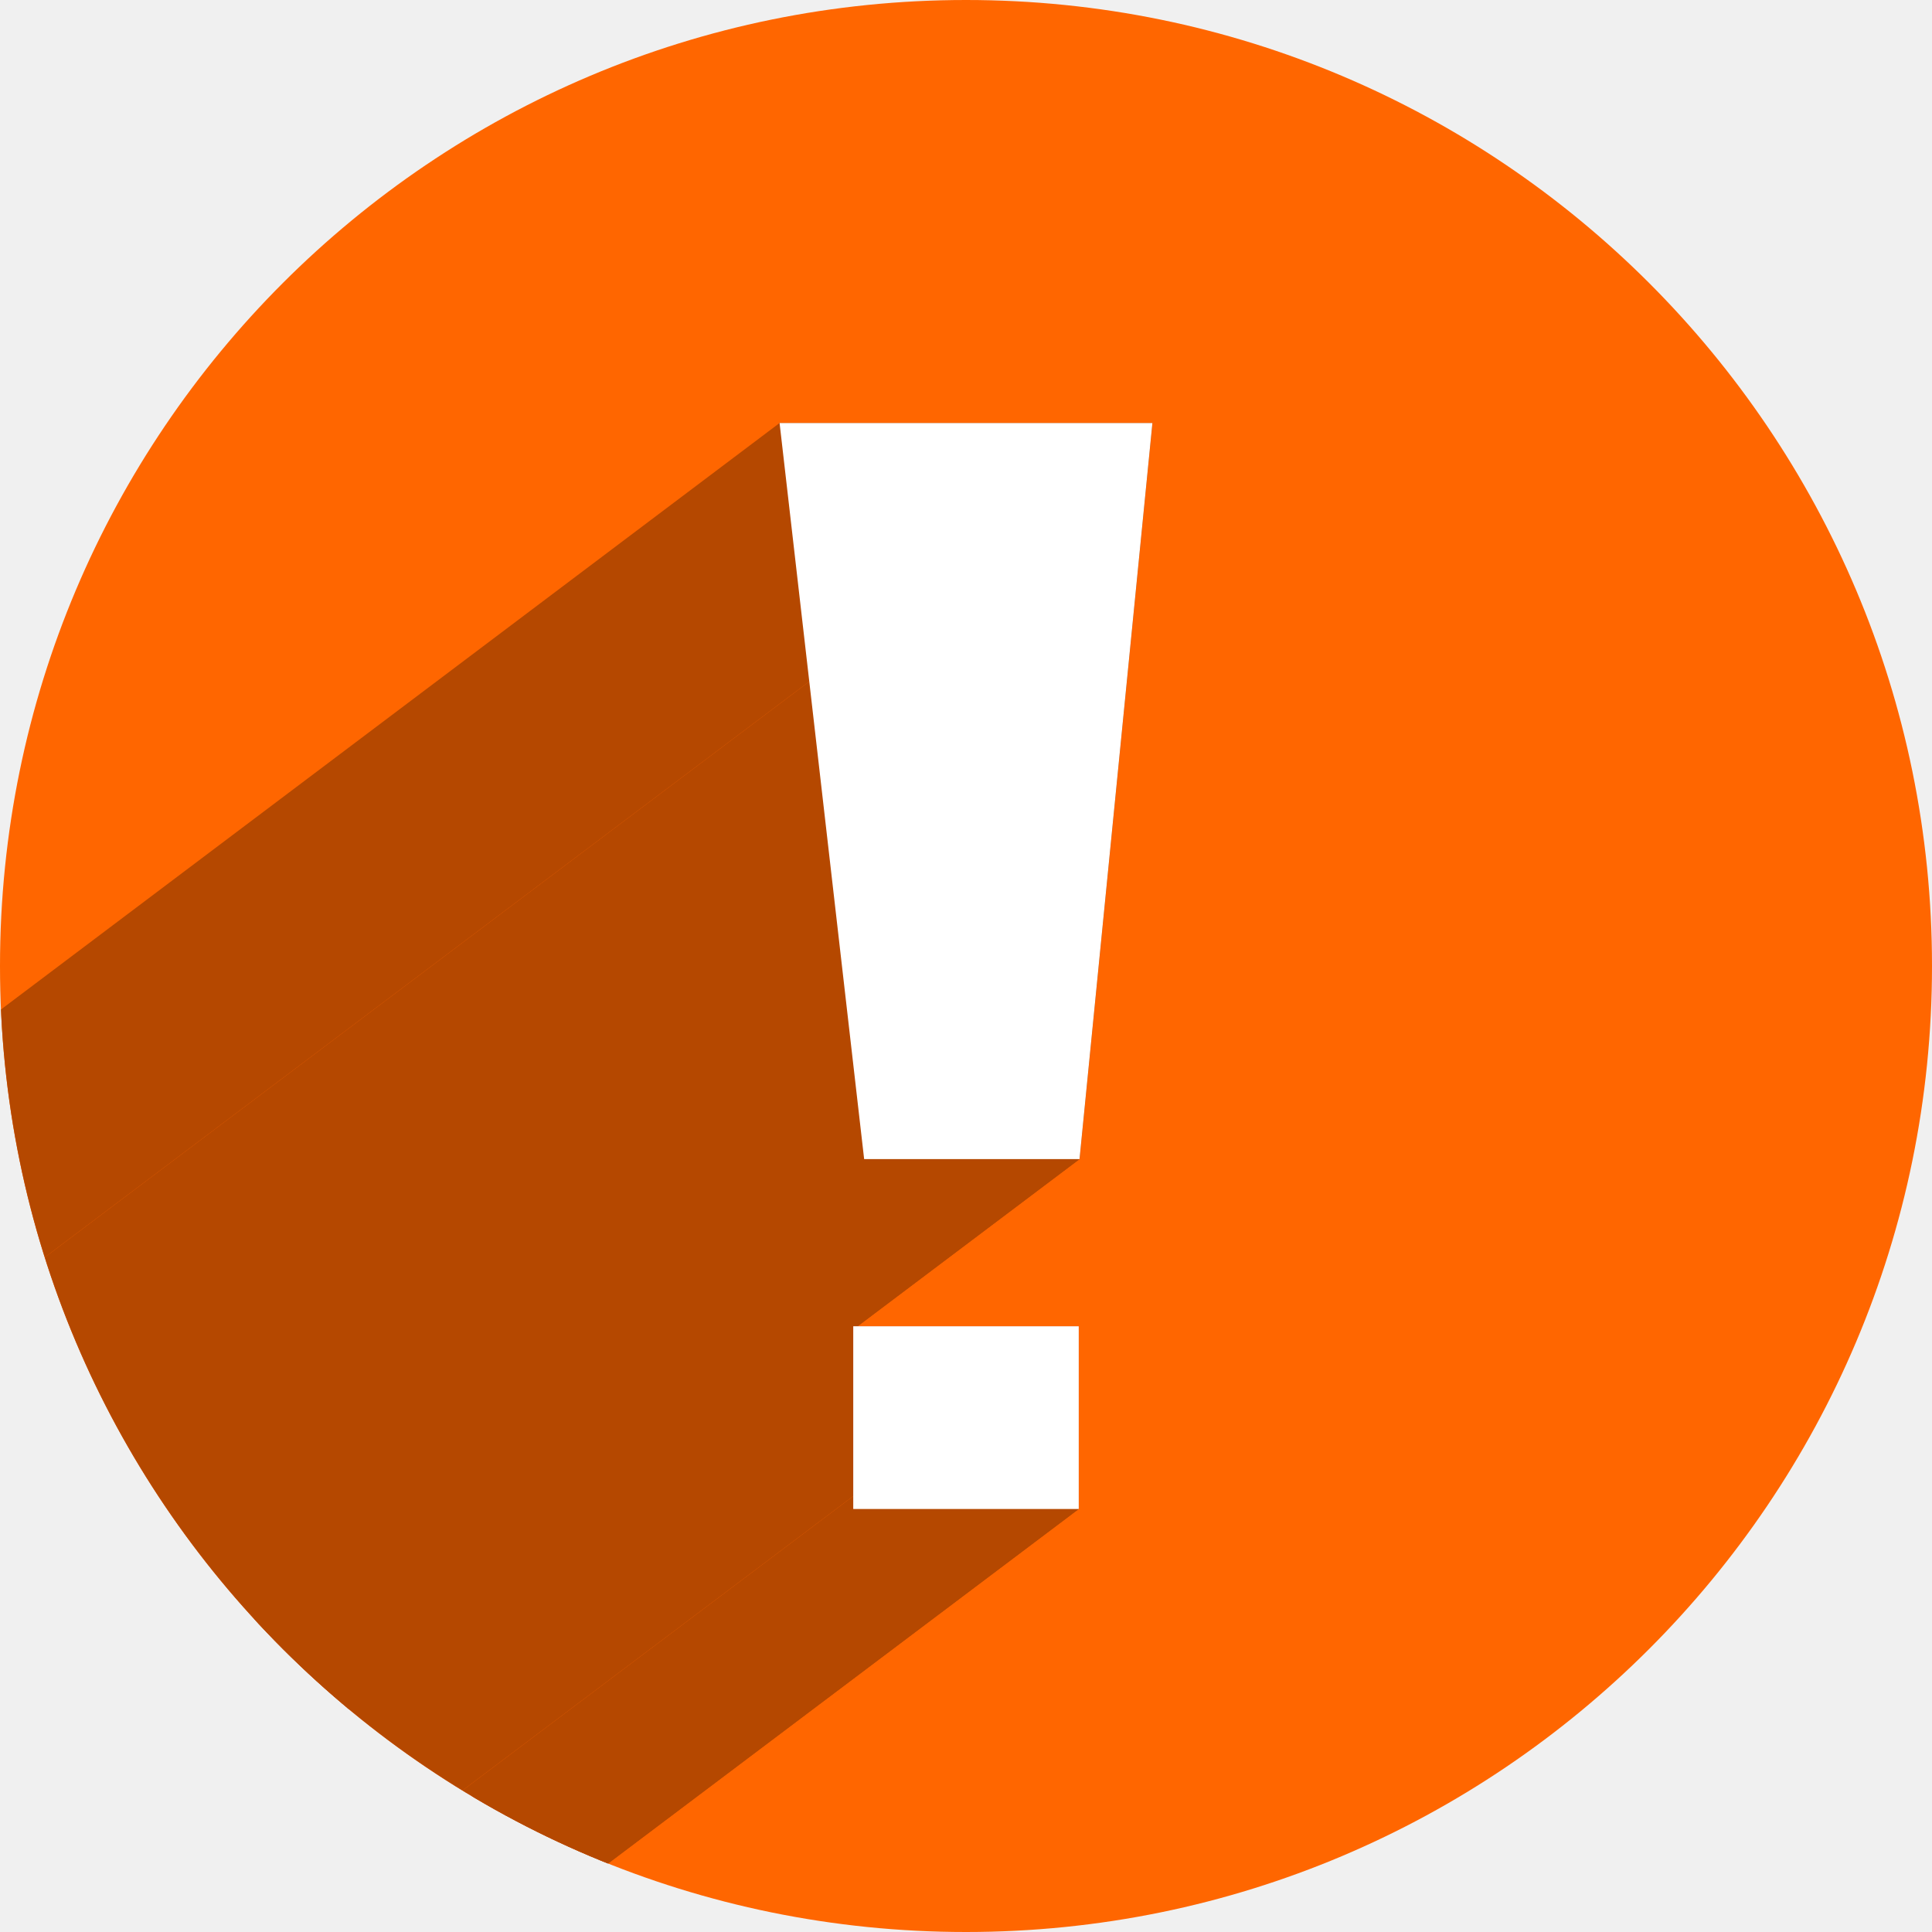
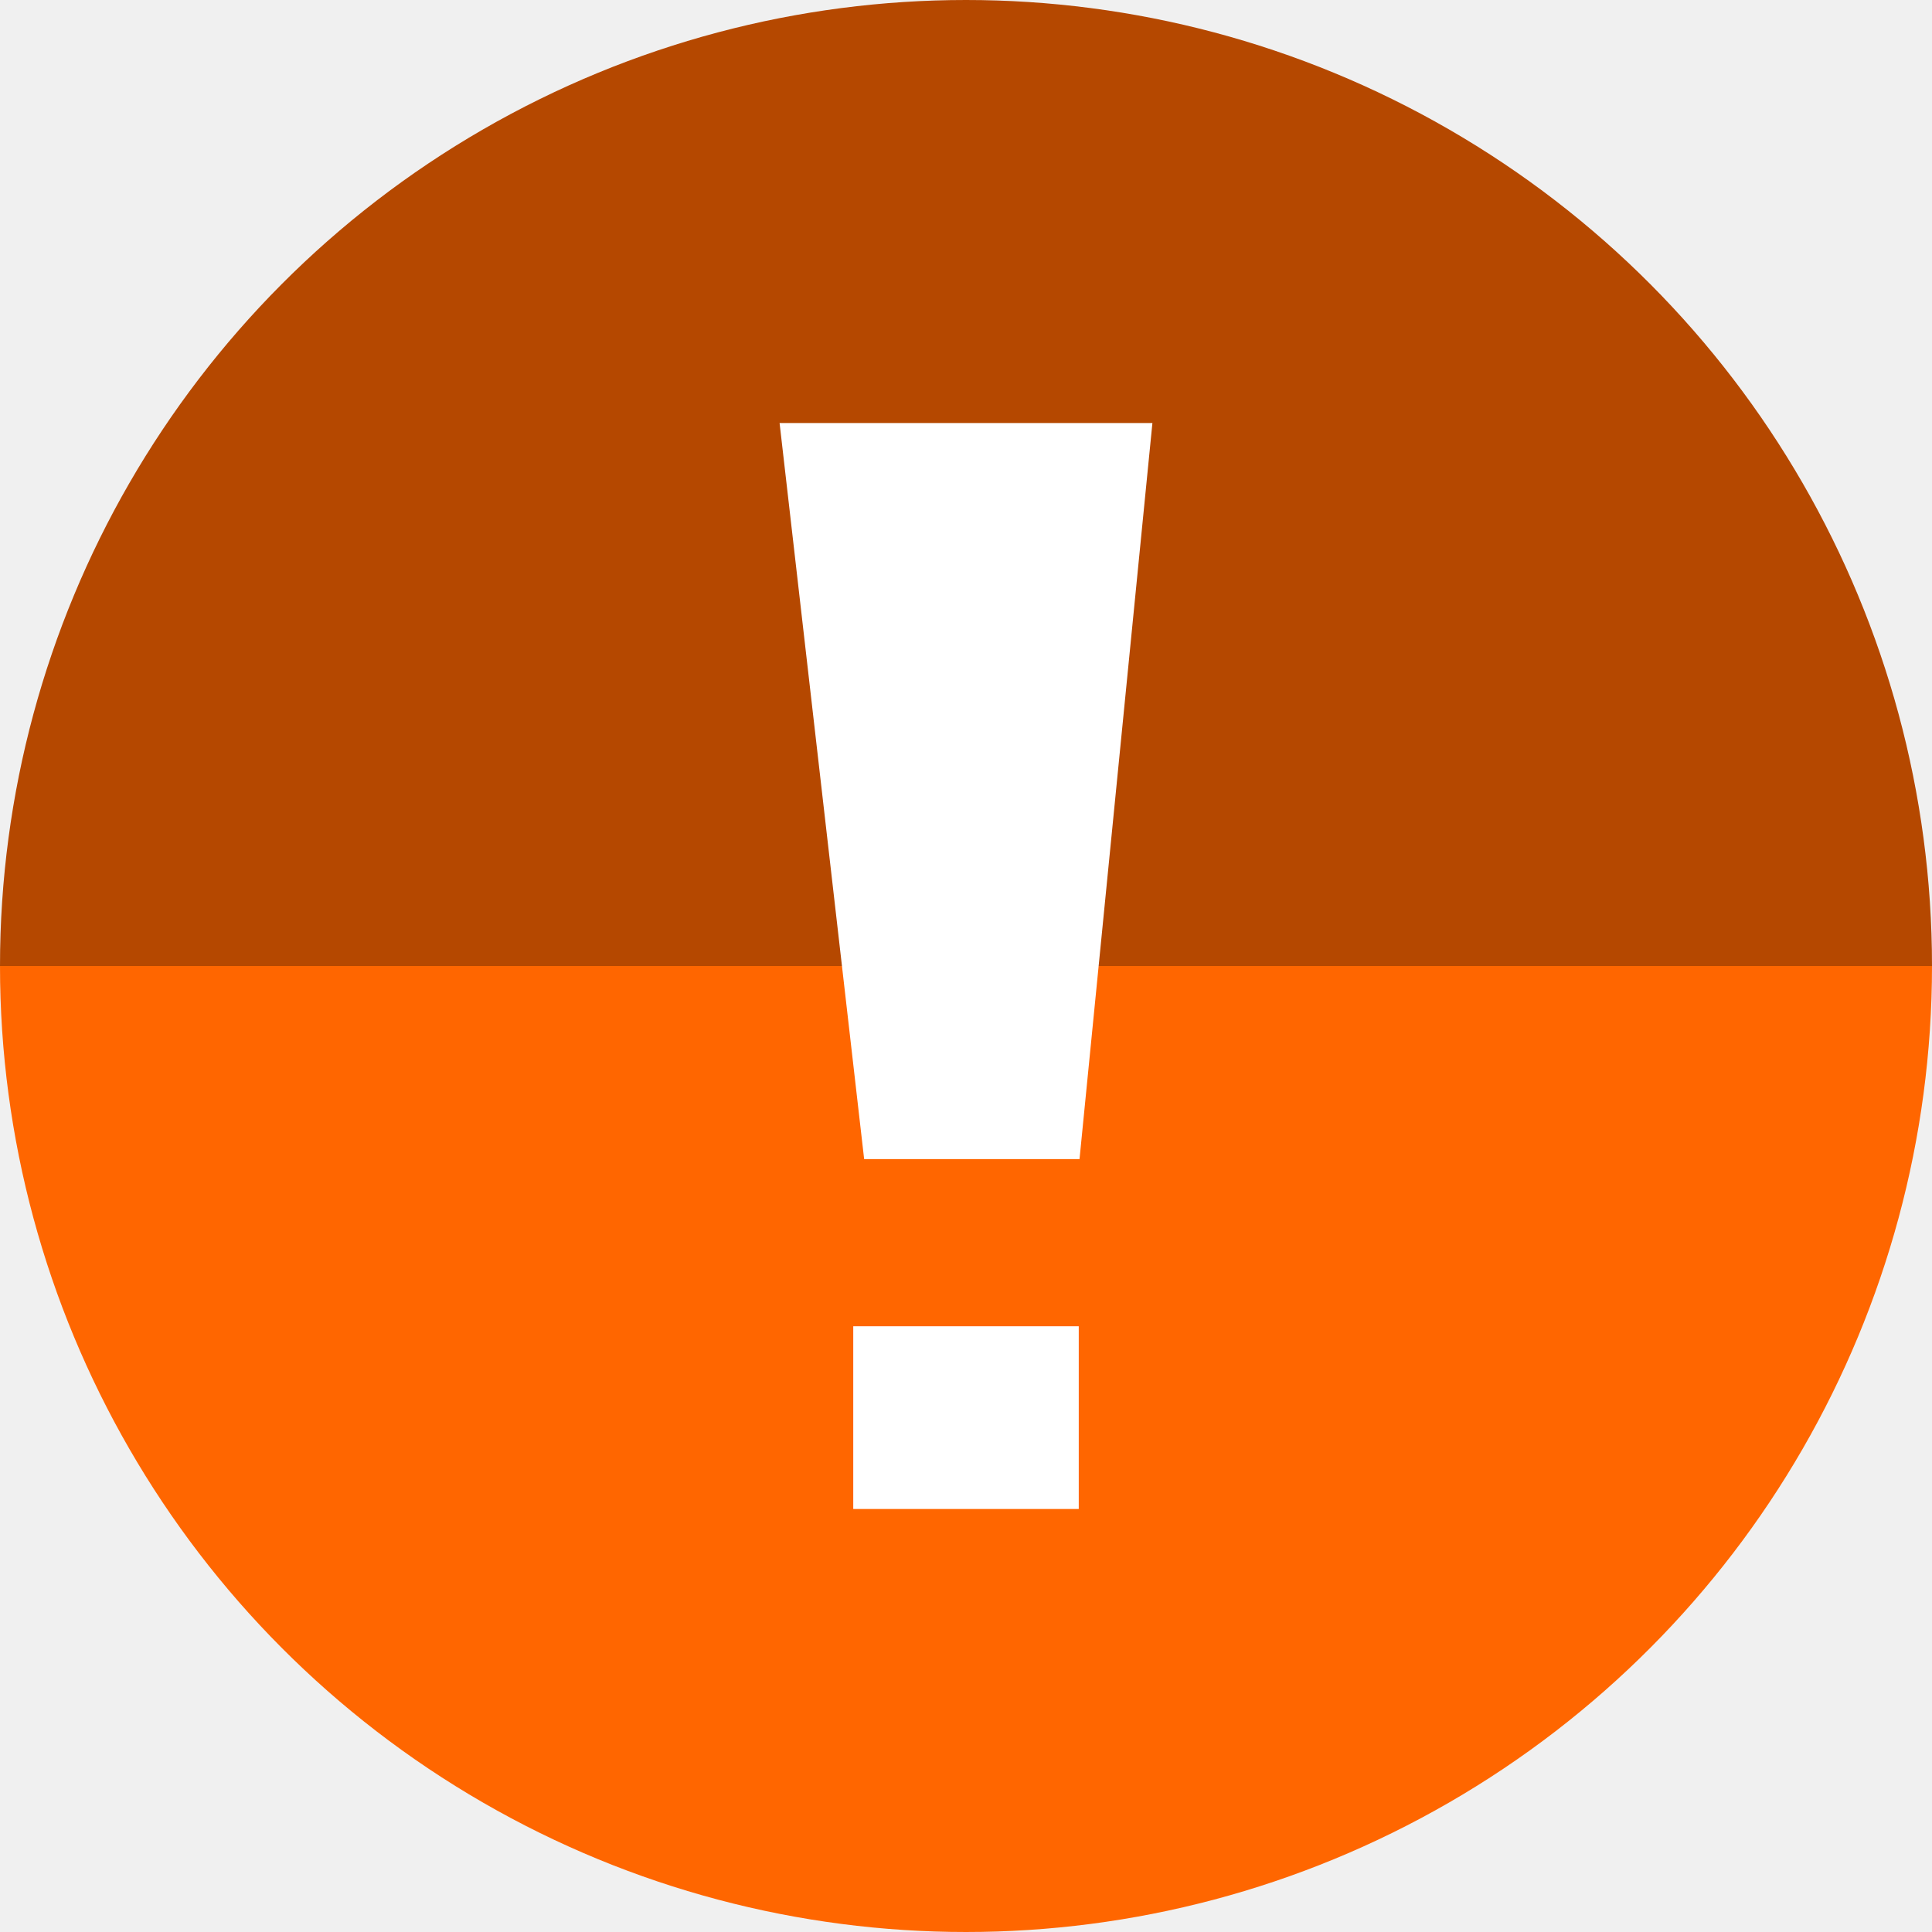
<svg xmlns="http://www.w3.org/2000/svg" width="256" height="256" viewBox="0 0 256 256" id="svg2" version="1.1">
  <defs id="defs4">
    <clipPath id="clipPath4174" clipPathUnits="userSpaceOnUse">
      <circle r="128" cy="924.362" cx="128" id="circle4176" style="fill:#cc2828;fill-opacity:1;stroke:none;stroke-width:0;stroke-linecap:round;stroke-linejoin:round;stroke-miterlimit:4;stroke-dasharray:none;stroke-opacity:1" />
    </clipPath>
    <clipPath clipPathUnits="userSpaceOnUse" id="clipPath4297">
      <circle r="88.942" cy="917.048" cx="128" id="circle4299" style="fill:#00baff;fill-opacity:1;stroke:none;stroke-width:0;stroke-linecap:round;stroke-linejoin:round;stroke-miterlimit:4;stroke-dasharray:none;stroke-opacity:1" />
    </clipPath>
    <clipPath id="clipPath4598" clipPathUnits="userSpaceOnUse">
      <circle r="128" cy="924.362" cx="132.614" id="circle4600" style="fill:#00baff;fill-opacity:1;stroke:none;stroke-width:0;stroke-linecap:round;stroke-linejoin:round;stroke-miterlimit:4;stroke-dasharray:none;stroke-opacity:1" />
    </clipPath>
    <clipPath clipPathUnits="userSpaceOnUse" id="clipPath4714">
      <ellipse cy="924.362" cx="128" id="circle4716" style="fill:#ff6600;fill-opacity:1;stroke:none;stroke-width:0;stroke-linecap:round;stroke-linejoin:round;stroke-miterlimit:4;stroke-dasharray:none;stroke-opacity:1" rx="87.92" ry="116.723" />
    </clipPath>
  </defs>
  <g id="layer1" transform="translate(0,-796.3622)">
-     <circle style="fill:#ff6600;fill-opacity:1;stroke:none;stroke-width:0;stroke-linecap:round;stroke-linejoin:round;stroke-miterlimit:4;stroke-dasharray:none;stroke-opacity:1" id="path4136" cx="128" cy="924.362" r="128" />
-     <g style="fill:#b54800;fill-opacity:1" transform="matrix(1.455866,0,0,1.096617,-58.35078,-89.30875)" id="g4636" clip-path="url(#clipPath4714)">
-       <g id="g4660" style="fill:#b54800;fill-opacity:1">
-         <g id="g4662" style="font-style:normal;font-weight:normal;font-size:medium;line-height:125%;font-family:sans-serif;letter-spacing:0px;word-spacing:0px;fill:#b54800;fill-opacity:1;stroke:none;stroke-width:1px;stroke-linecap:butt;stroke-linejoin:miter;stroke-opacity:1">
-           <path id="path4664" d="M117.738 967.892L138.262 967.892L-215.292 1321.446L-235.815 1321.446Z" style="fill:#b54800;fill-opacity:1" />
-           <path id="path4666" d="M138.262 967.892L138.262 989.973L-215.292 1343.526L-215.292 1321.446Z" style="fill:#b54800;fill-opacity:1" />
-           <path id="path4668" d="M138.262 989.973L117.738 989.973L-235.815 1343.526L-215.292 1343.526Z" style="fill:#b54800;fill-opacity:1" />
-         </g>
-         <path style="font-style:normal;font-weight:normal;font-size:medium;line-height:125%;font-family:sans-serif;letter-spacing:0px;word-spacing:0px;fill:#b54800;fill-opacity:1;stroke:none;stroke-width:1px;stroke-linecap:butt;stroke-linejoin:miter;stroke-opacity:1" id="path4632" d="m 117.738,967.892 20.524,0 0,22.08 -20.524,0 z" />
-       </g>
-       <g id="g4671" style="fill:#b54800;fill-opacity:1">
-         <g id="g4673" style="font-style:normal;font-weight:normal;font-size:medium;line-height:125%;font-family:sans-serif;letter-spacing:0px;word-spacing:0px;fill:#b54800;fill-opacity:1;stroke:none;stroke-width:1px;stroke-linecap:butt;stroke-linejoin:miter;stroke-opacity:1">
-           <path id="path4675" d="M111.033 858.752L144.967 858.752L-208.587 1212.305L-242.52 1212.305Z" style="fill:#b54800;fill-opacity:1" />
-           <path id="path4677" d="M144.967 858.752L138.333 947.697L-215.221 1301.251L-208.587 1212.305Z" style="fill:#b54800;fill-opacity:1" />
-           <path id="path4679" d="M138.333 947.697L118.731 947.697L-234.823 1301.251L-215.221 1301.251Z" style="fill:#b54800;fill-opacity:1" />
-         </g>
-         <path style="font-style:normal;font-weight:normal;font-size:medium;line-height:125%;font-family:sans-serif;letter-spacing:0px;word-spacing:0px;fill:#b54800;fill-opacity:1;stroke:none;stroke-width:1px;stroke-linecap:butt;stroke-linejoin:miter;stroke-opacity:1" id="path4626" d="m 111.033,858.752 33.933,0 -6.634,88.945 -19.602,0 z" />
-       </g>
-     </g>
+     <path d="m 256,-924.362 a 128,128 0 0 1 -64,110.851 128,128 0 0 1 -128,0 A 128,128 0 0 1 0,-924.362 l 128,1e-5 z" id="path838" style="fill:#b54800;fill-opacity:1;stroke:none;stroke-width:0;stroke-linecap:round;stroke-linejoin:round;stroke-miterlimit:4;stroke-dasharray:none;stroke-opacity:1" transform="scale(1,-1)" />
+     <path style="fill:#ff6600;fill-opacity:1;stroke:none;stroke-width:0;stroke-linecap:round;stroke-linejoin:round;stroke-miterlimit:4;stroke-dasharray:none;stroke-opacity:1" id="path4136" d="m 256,924.362 a 128,128 0 0 1 -64,110.851 128,128 0 0 1 -128,0 A 128,128 0 0 1 0,924.362 l 128,0 z" />
    <g id="g4640" transform="matrix(1.455866,0,0,1.096617,-58.35078,-89.30875)" style="fill:#ffffff;fill-opacity:1">
      <path d="m 117.738,967.892 20.524,0 0,22.08 -20.524,0 z" id="path4642" style="font-style:normal;font-weight:normal;font-size:medium;line-height:125%;font-family:sans-serif;letter-spacing:0px;word-spacing:0px;fill:#ffffff;fill-opacity:1;stroke:none;stroke-width:1px;stroke-linecap:butt;stroke-linejoin:miter;stroke-opacity:1" />
      <path d="m 111.033,858.752 33.933,0 -6.634,88.945 -19.602,0 z" id="path4644" style="font-style:normal;font-weight:normal;font-size:medium;line-height:125%;font-family:sans-serif;letter-spacing:0px;word-spacing:0px;fill:#ffffff;fill-opacity:1;stroke:none;stroke-width:1px;stroke-linecap:butt;stroke-linejoin:miter;stroke-opacity:1" />
    </g>
  </g>
</svg>
